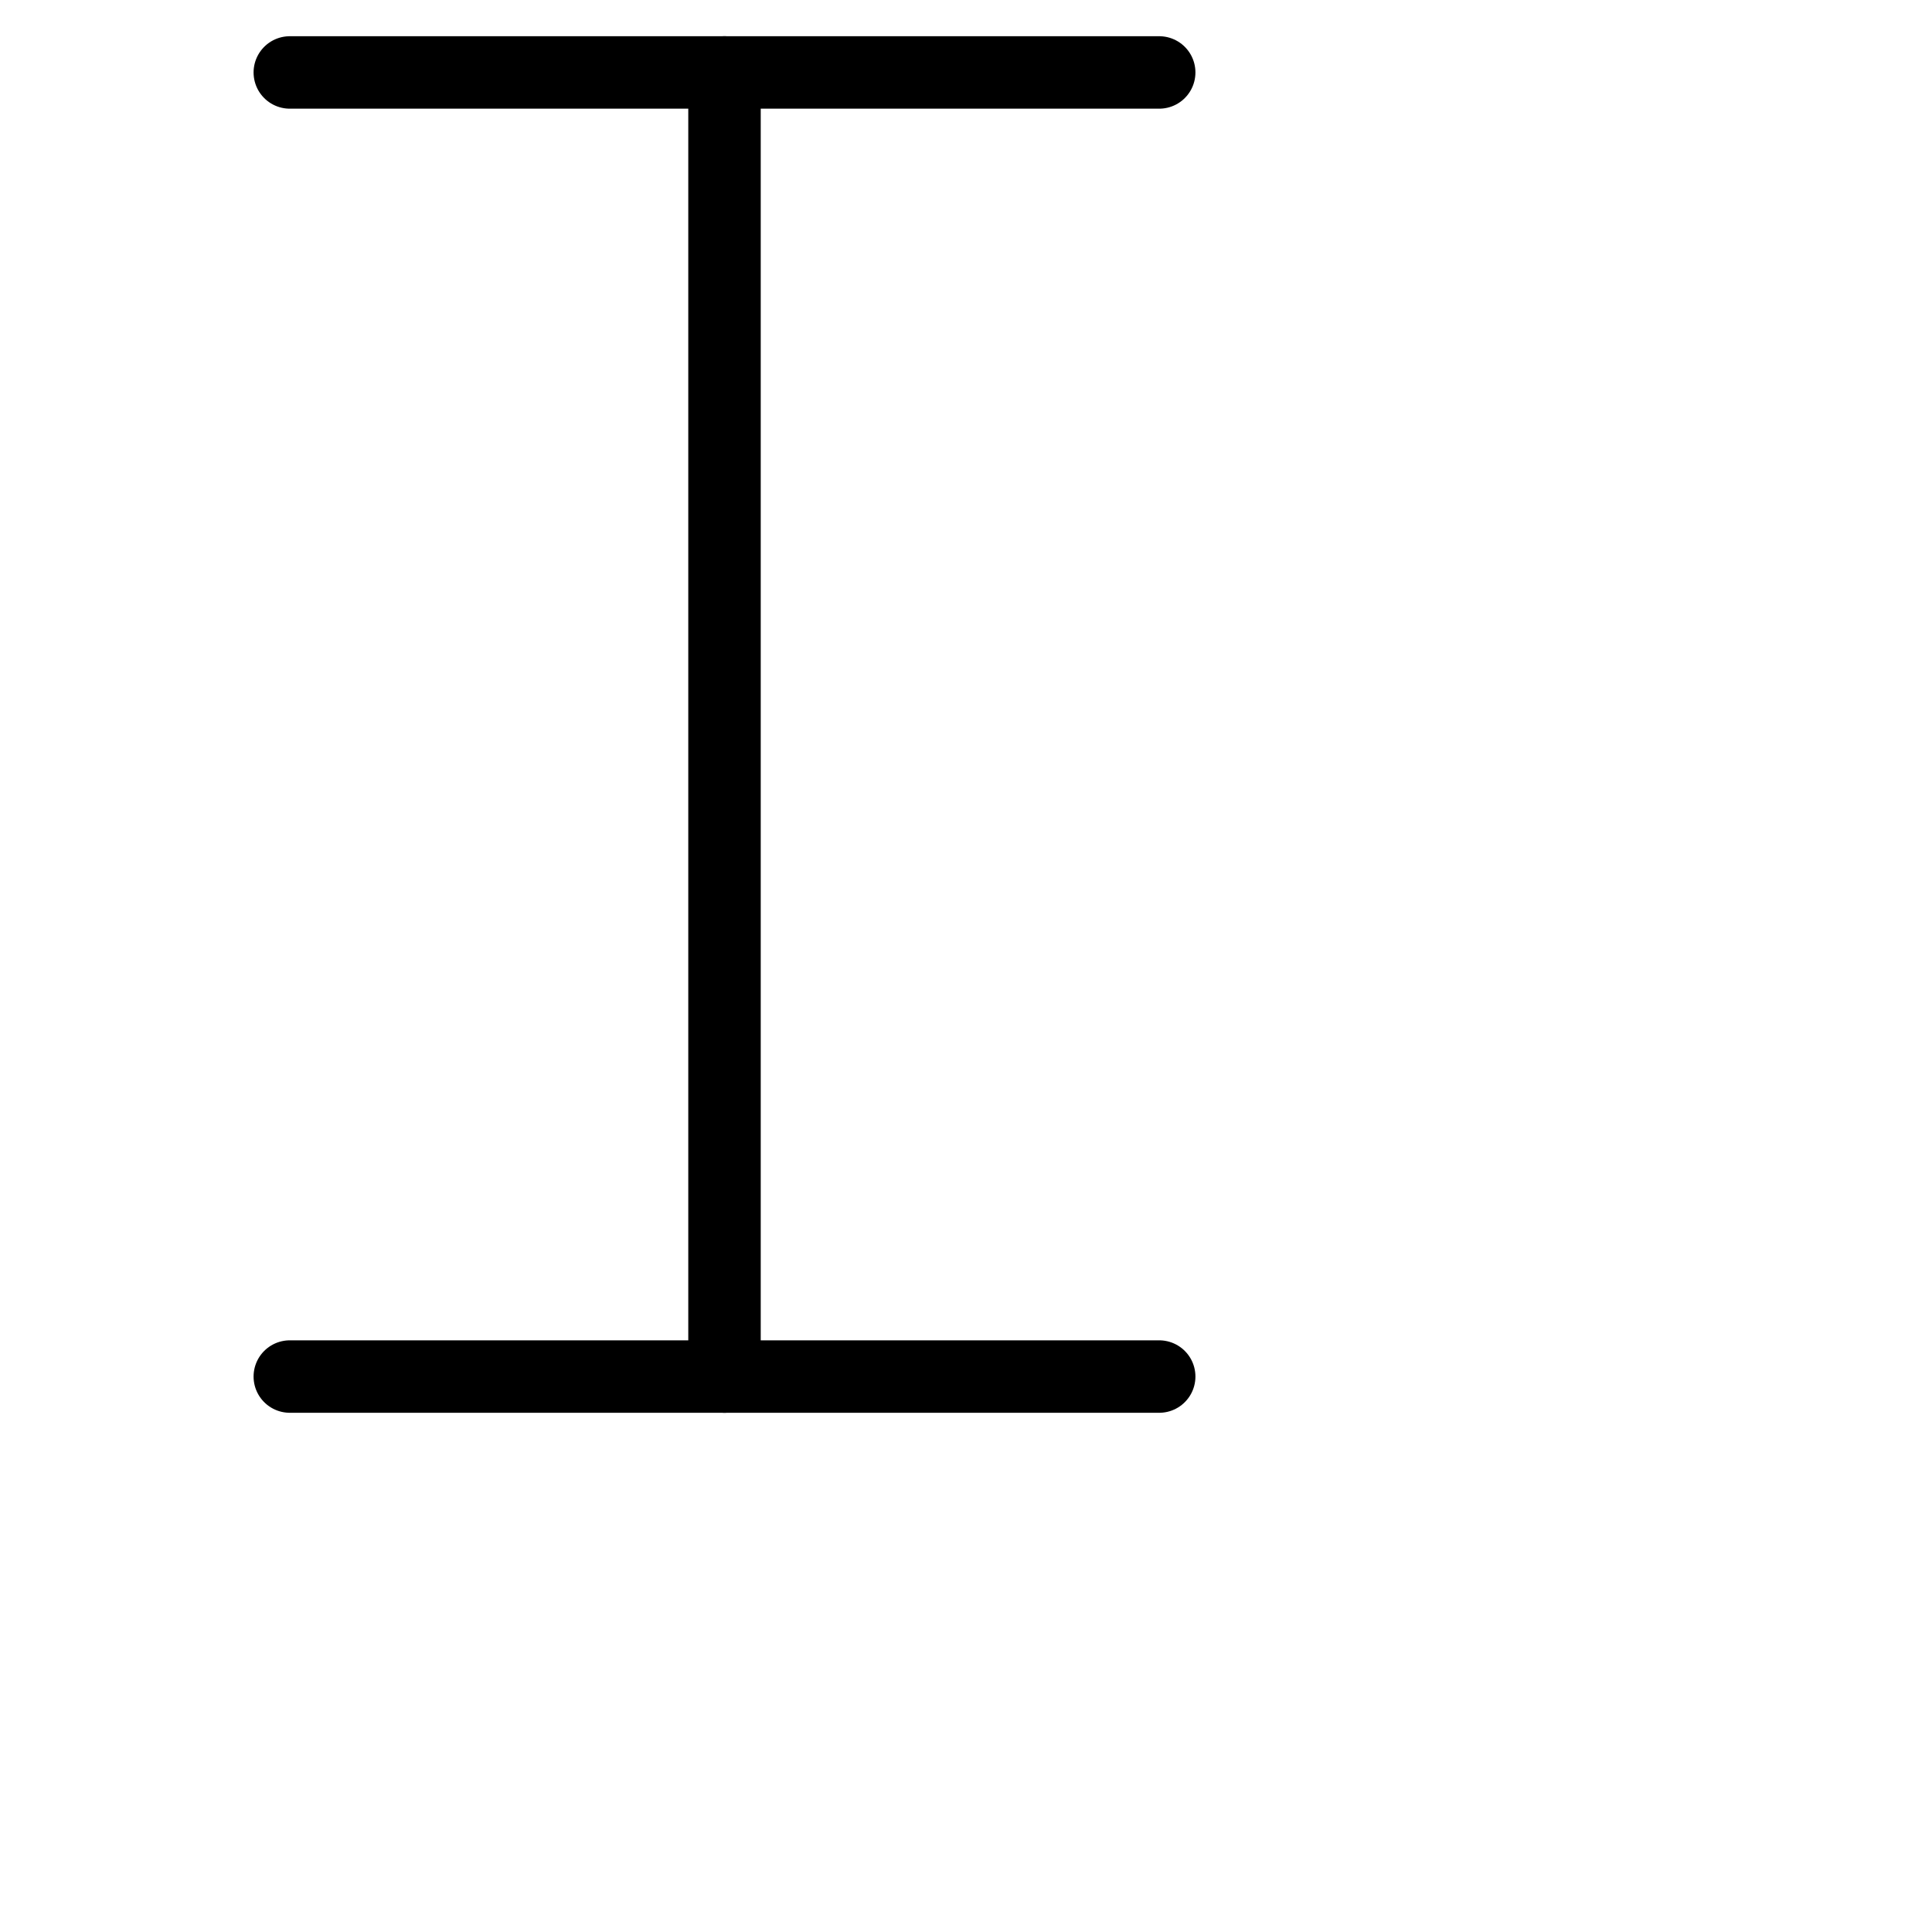
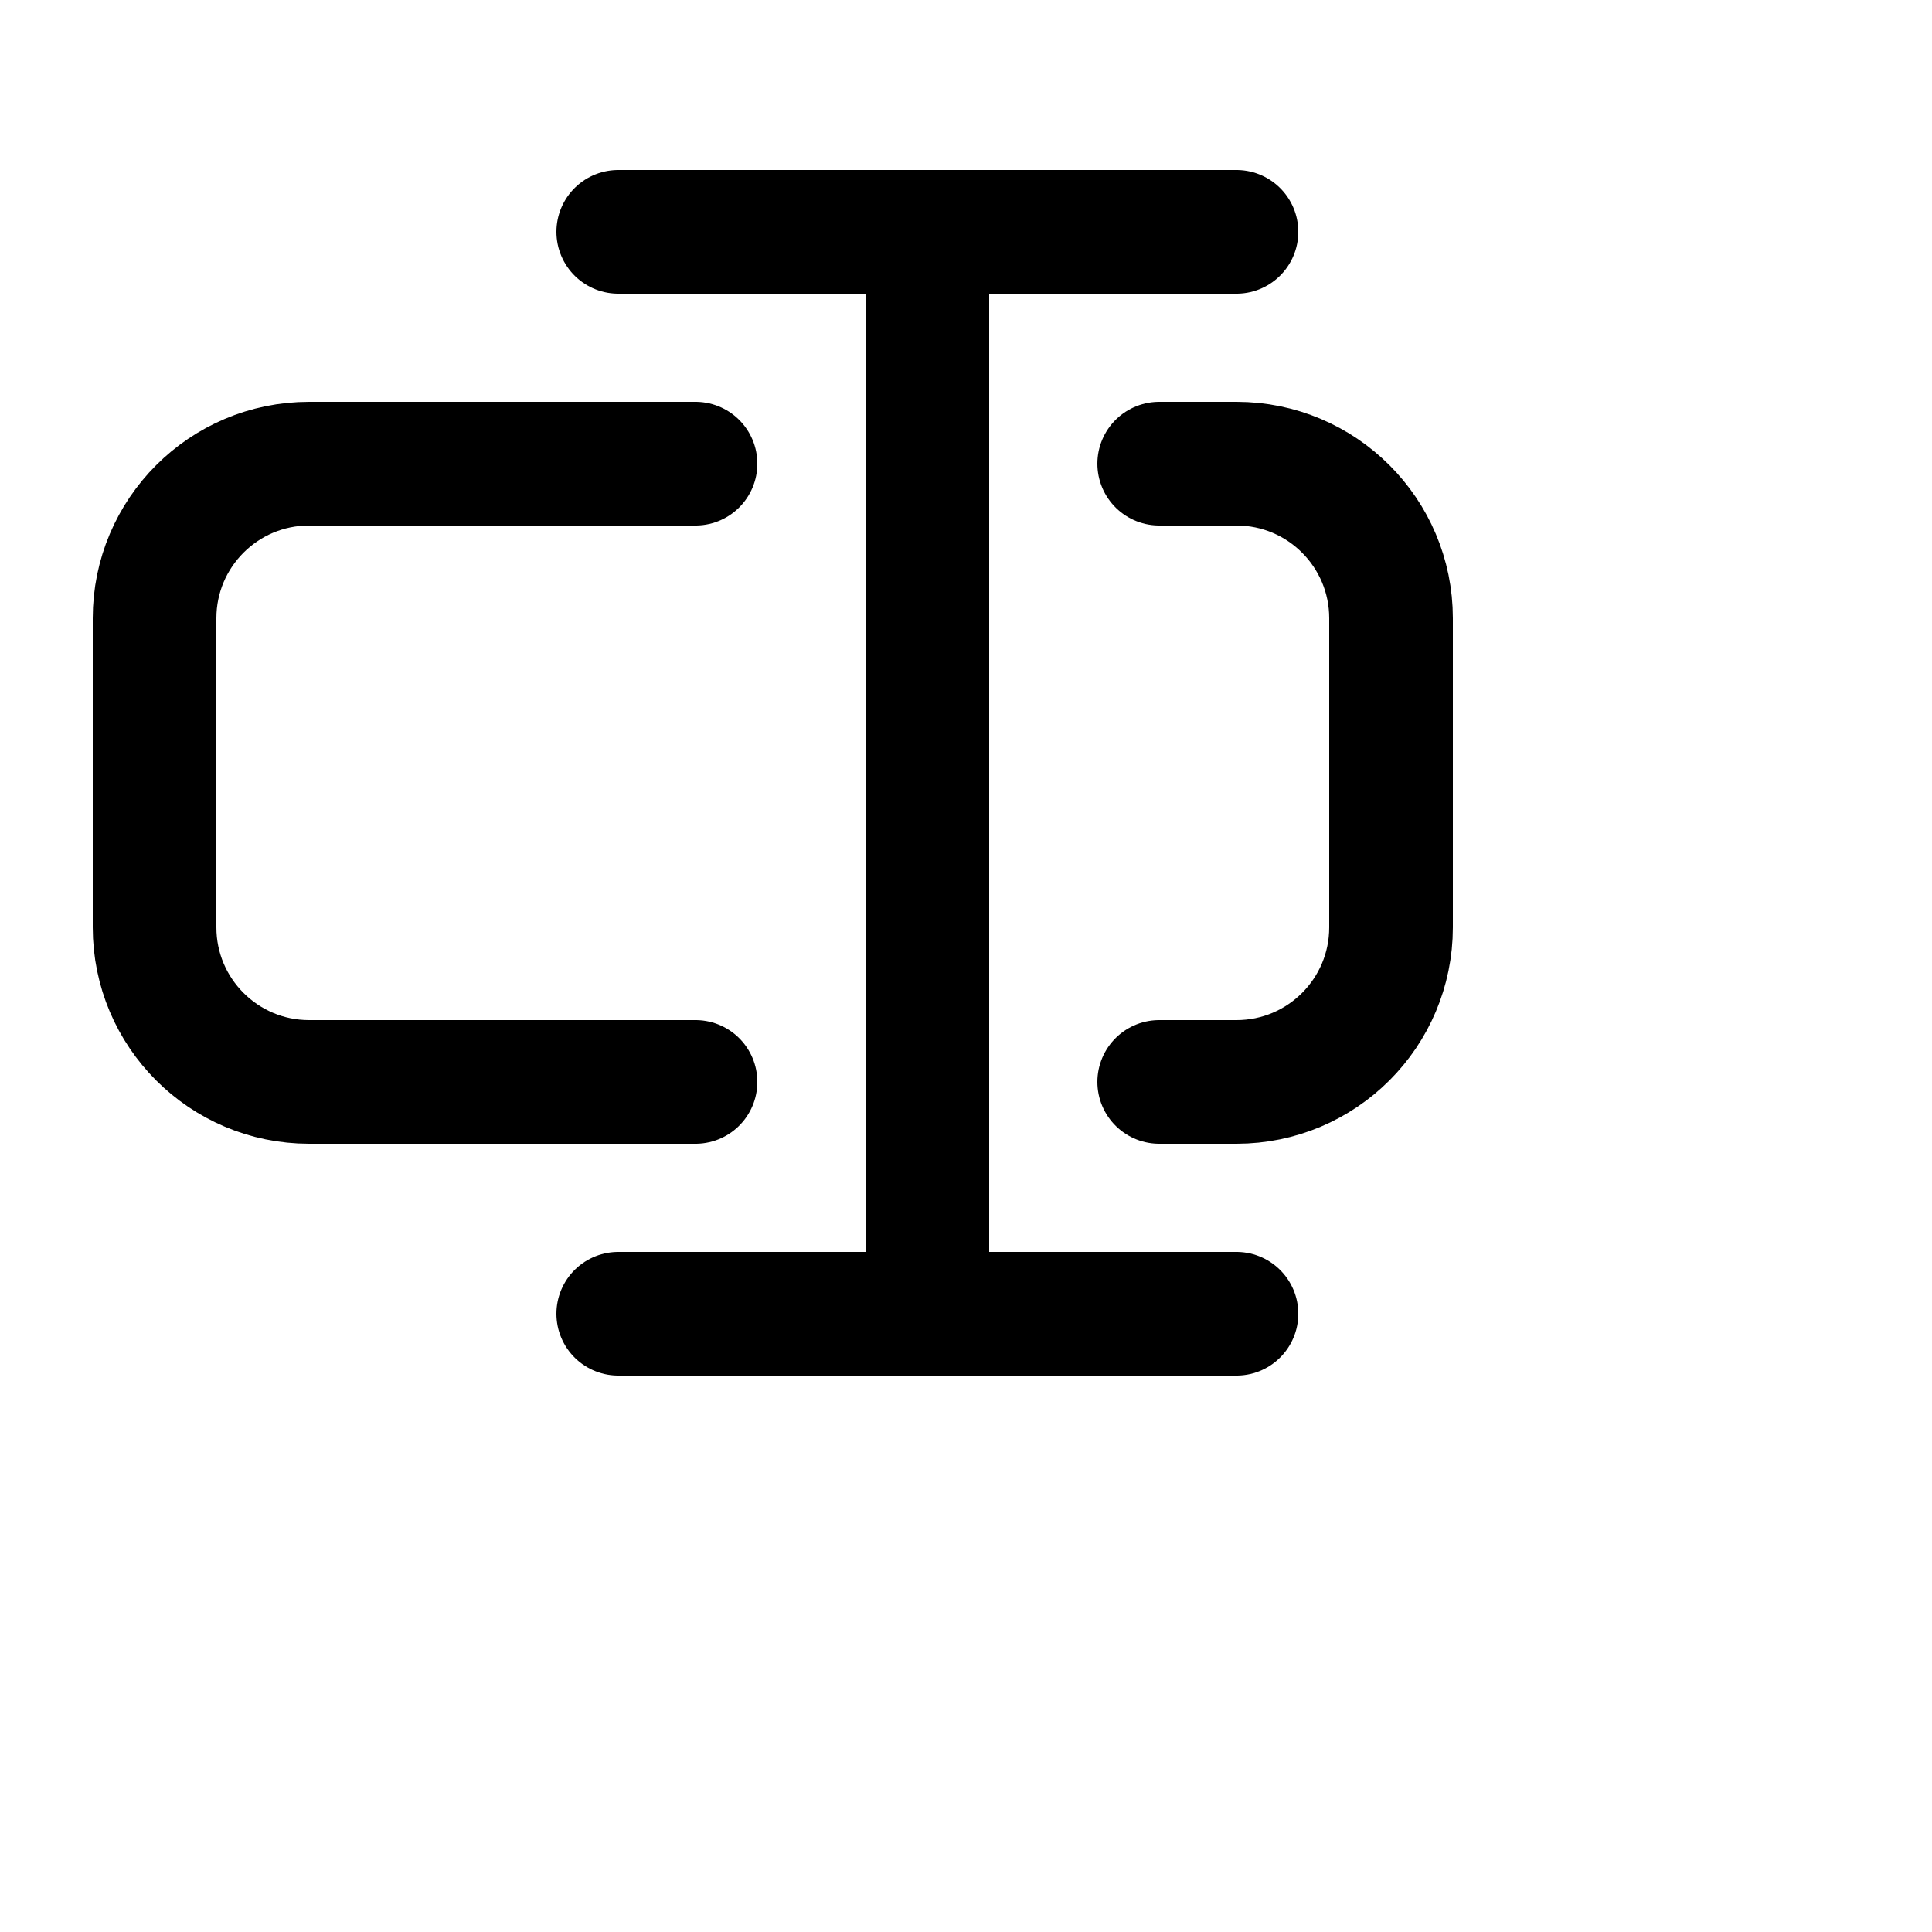
<svg xmlns="http://www.w3.org/2000/svg" version="1.1" baseProfile="full" width="100px" height="100px">
-   <g transform="scale(0.75)" transform-origin="50% 50%" stroke="black">
-     <line x1="20" x2="80" y1="95" y2="95" stroke-linecap="round" stroke-width="5" />
-     <line x1="50" x2="50" y1="5" y2="95" stroke-linecap="round" stroke-width="5" />
-     <line x1="20" x2="80" y1="5" y2="5" stroke-linecap="round" stroke-width="5" />
+   <g transform="scale(0.8)" transform-origin="50% 50%" stroke-width="8" stroke-linecap="round" stroke="#000" fill="transparent" stroke-linejoin="round">
+     <line x1="40" x2="80" y1="15" y2="15" />
+     <line x1="40" x2="80" y1="85" y2="85" />
+     <line x1="60" x2="60" y1="15" y2="85" />
+     <path d="M45,30 L20,30 A10,10 0 0,0 10,40 L10,60 A10,10 0 0,0 20,70 L45,70" />
+     <path d="M75,70 L80,70 A10,10 0 0,0 90,60 L90,40 A10,10 0 0,0 80,30 L75,30" />
  </g>
</svg>
